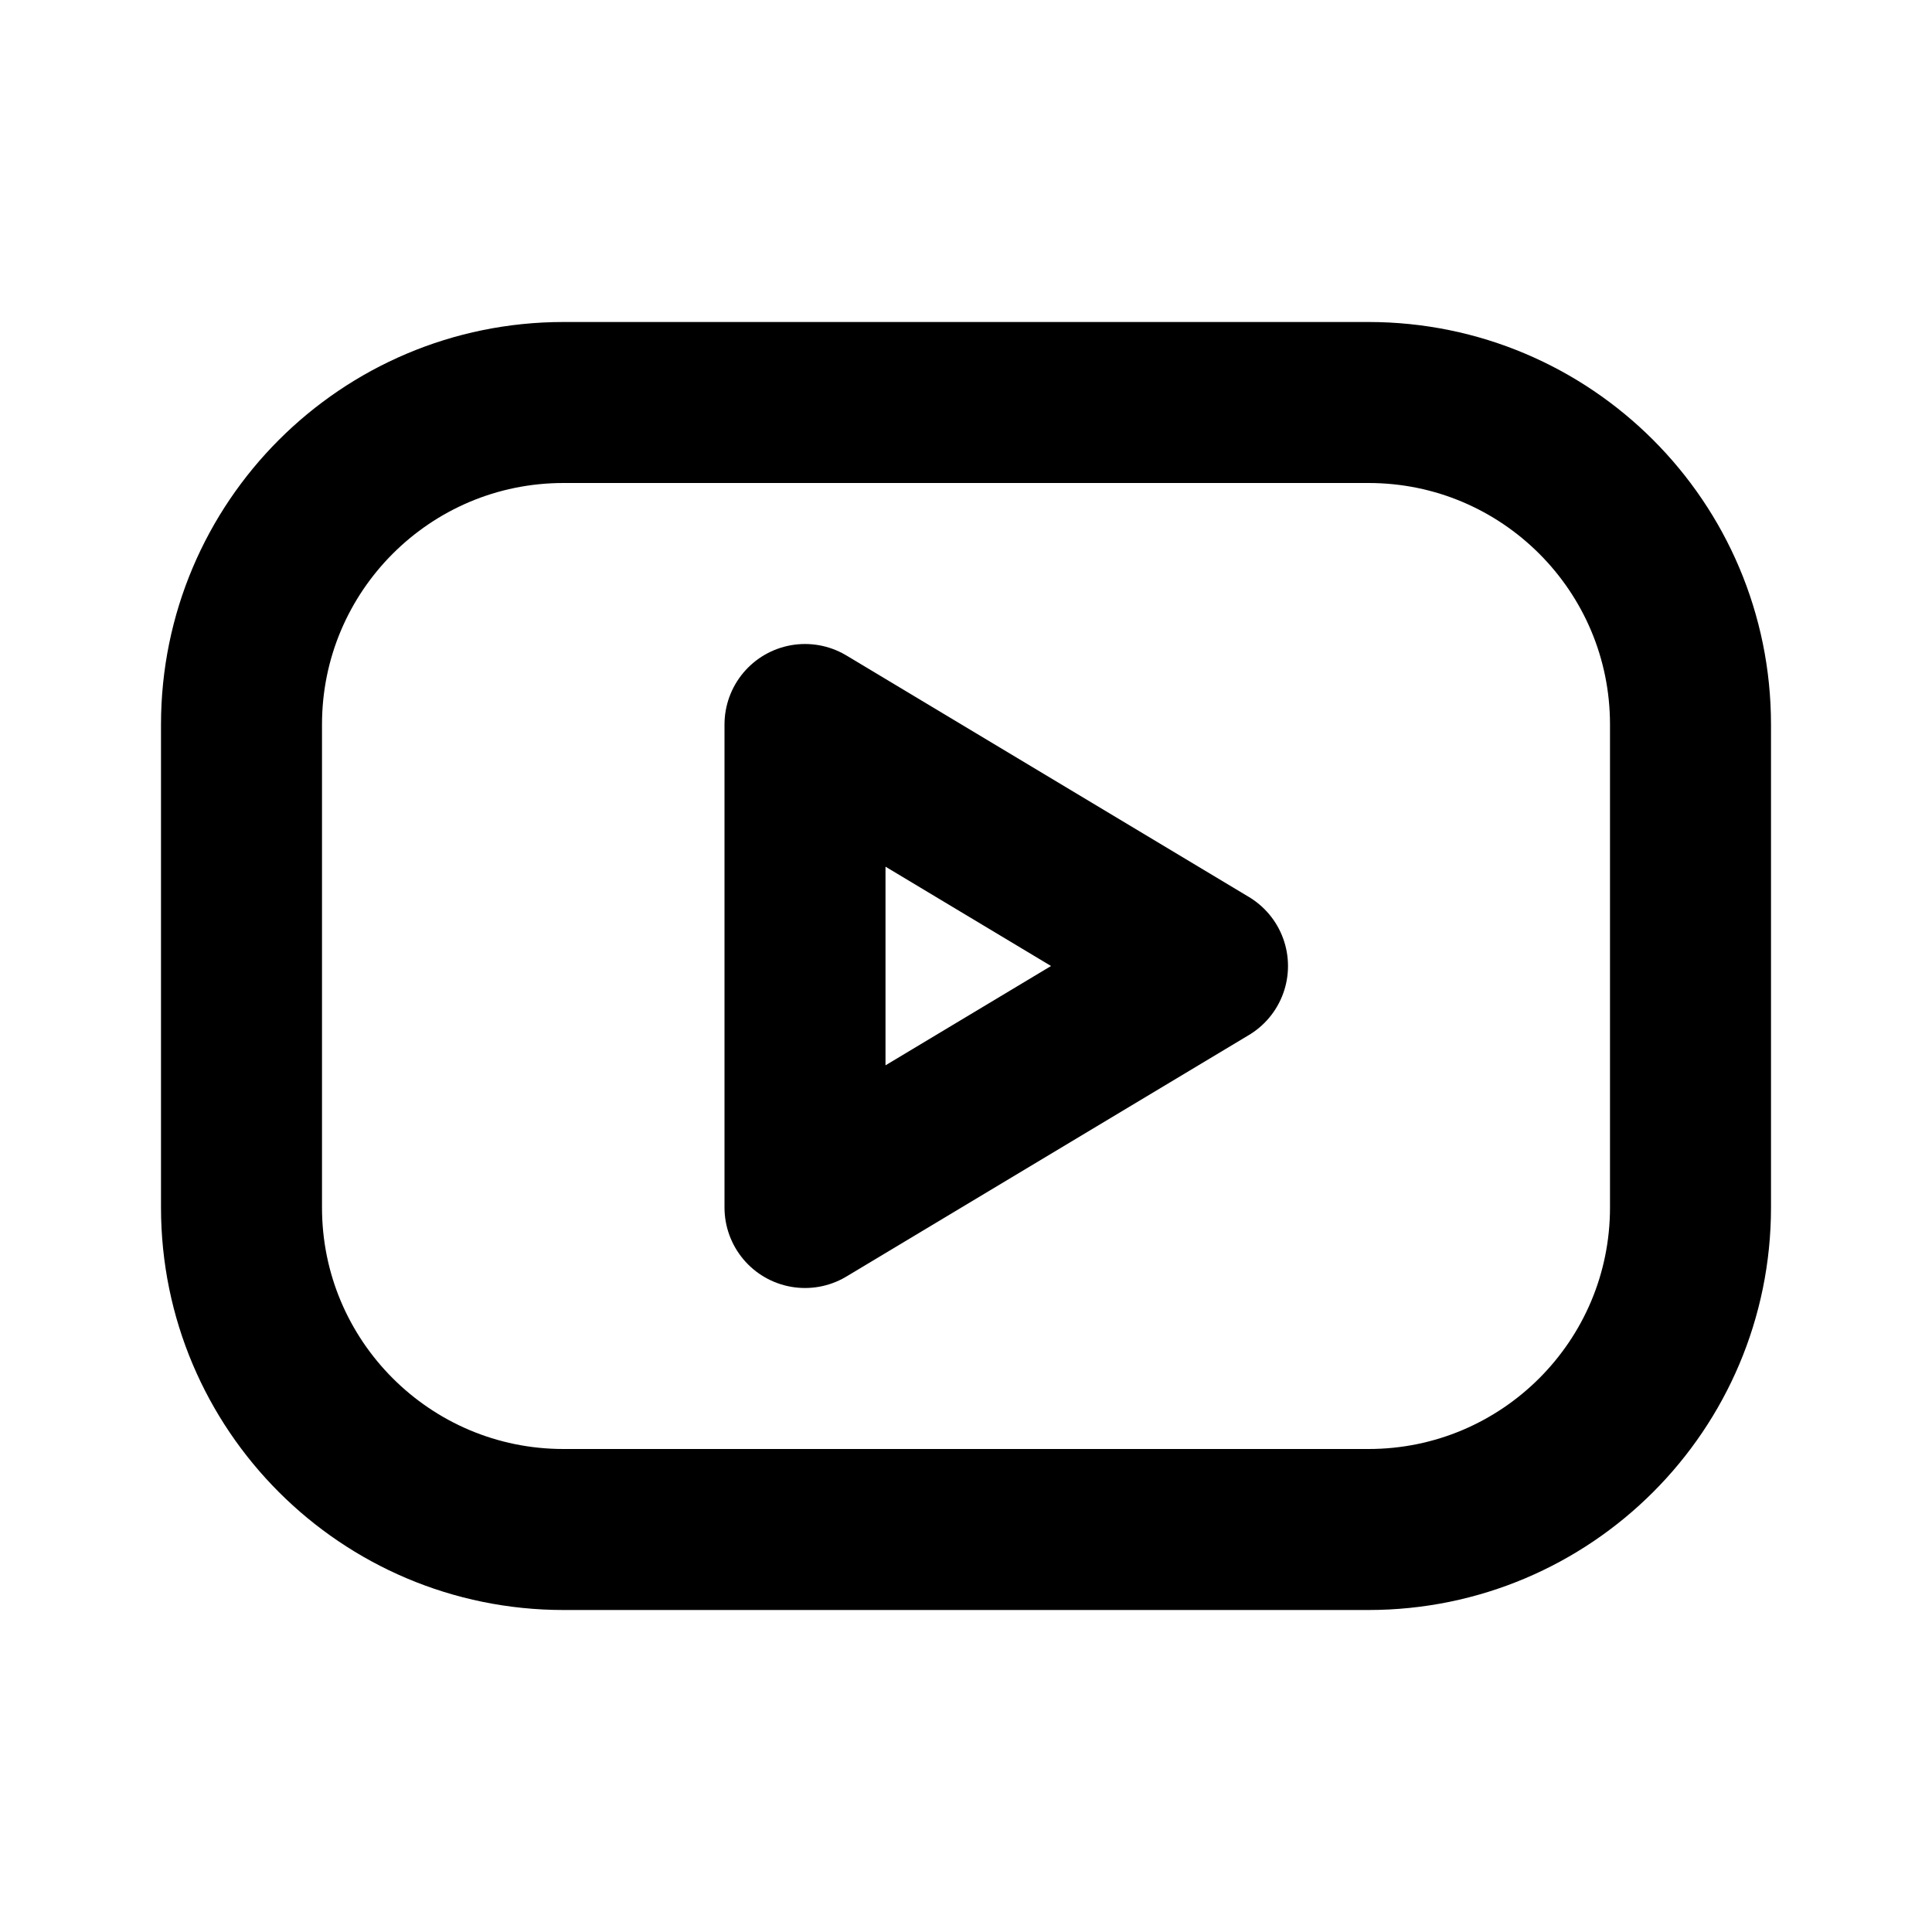
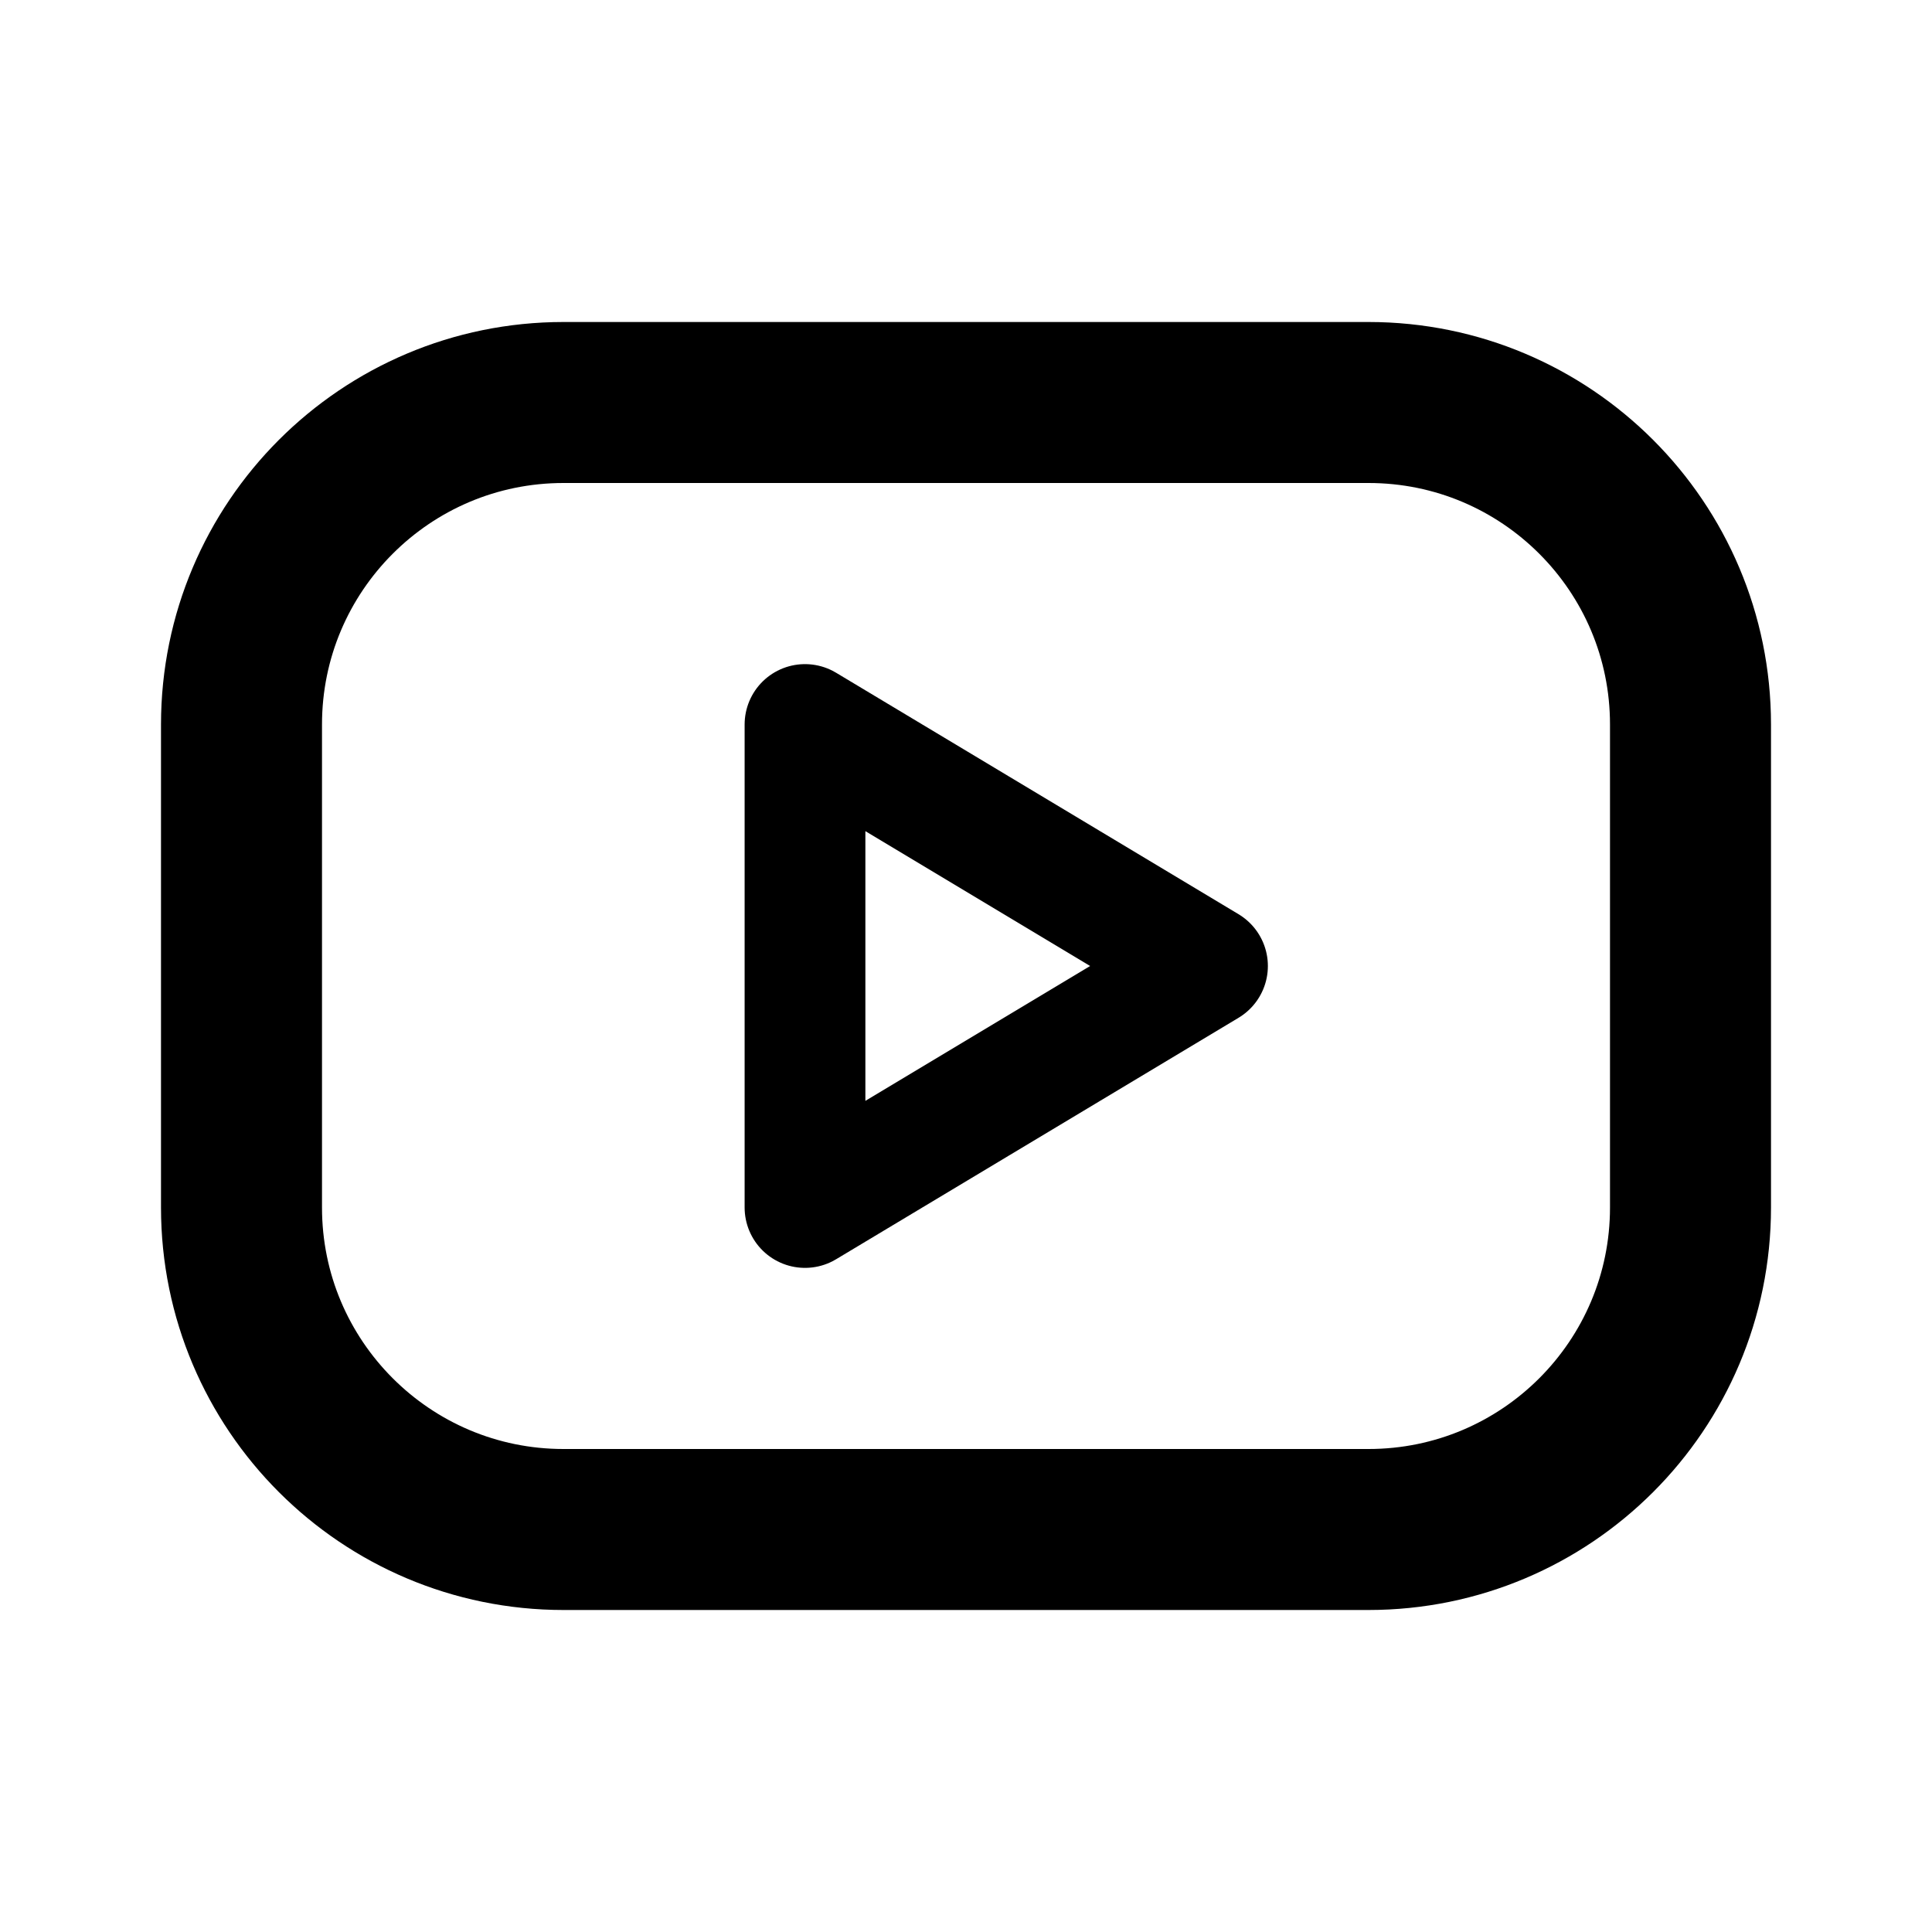
<svg xmlns="http://www.w3.org/2000/svg" class="icon icon-tabler icon-tabler-brand-youtube" width="24" height="24" viewBox="0 0 24 24" stroke-width="2" stroke="currentColor" fill="none" stroke-linecap="round" stroke-linejoin="round">
  <path stroke="none" d="M0 0h24v24H0z" fill="none" />
  <rect x="3" y="5" width="18" height="14" rx="4" />
-   <path d="M10 9l5 3l-5 3z" />
+   <path stroke-width="1.5" d="M10 9l5 3l-5 3z" />
</svg>
